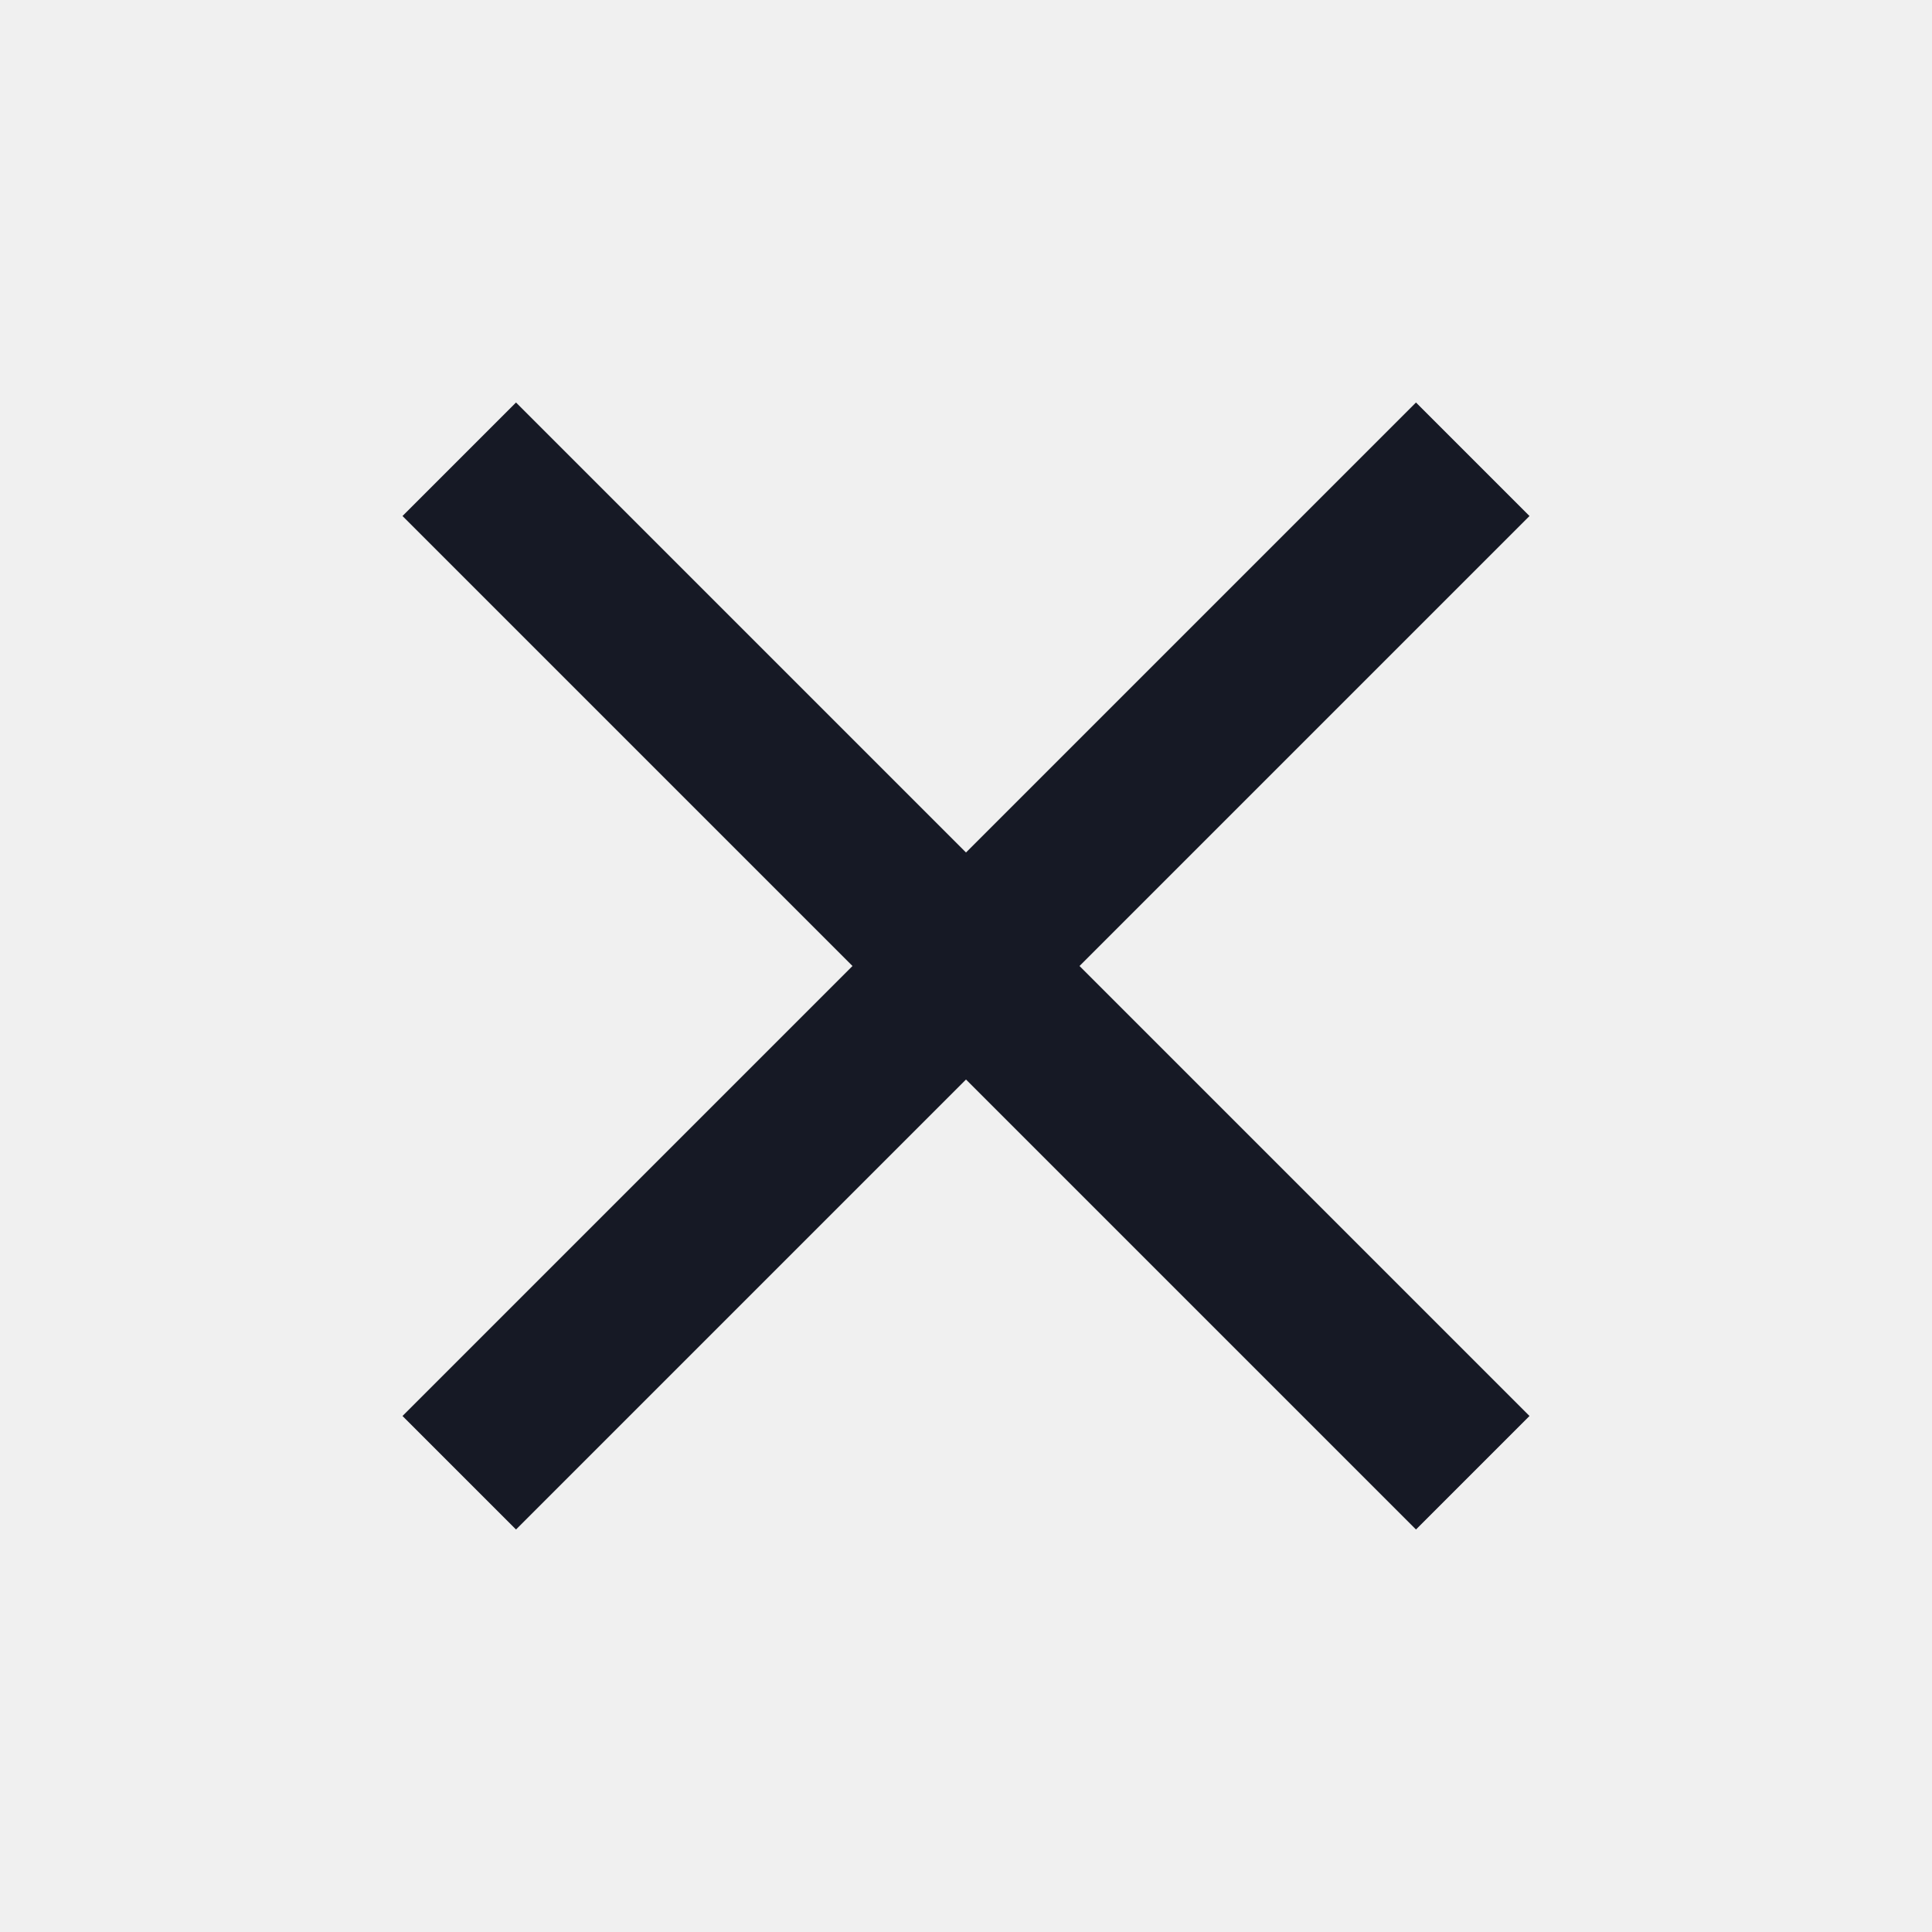
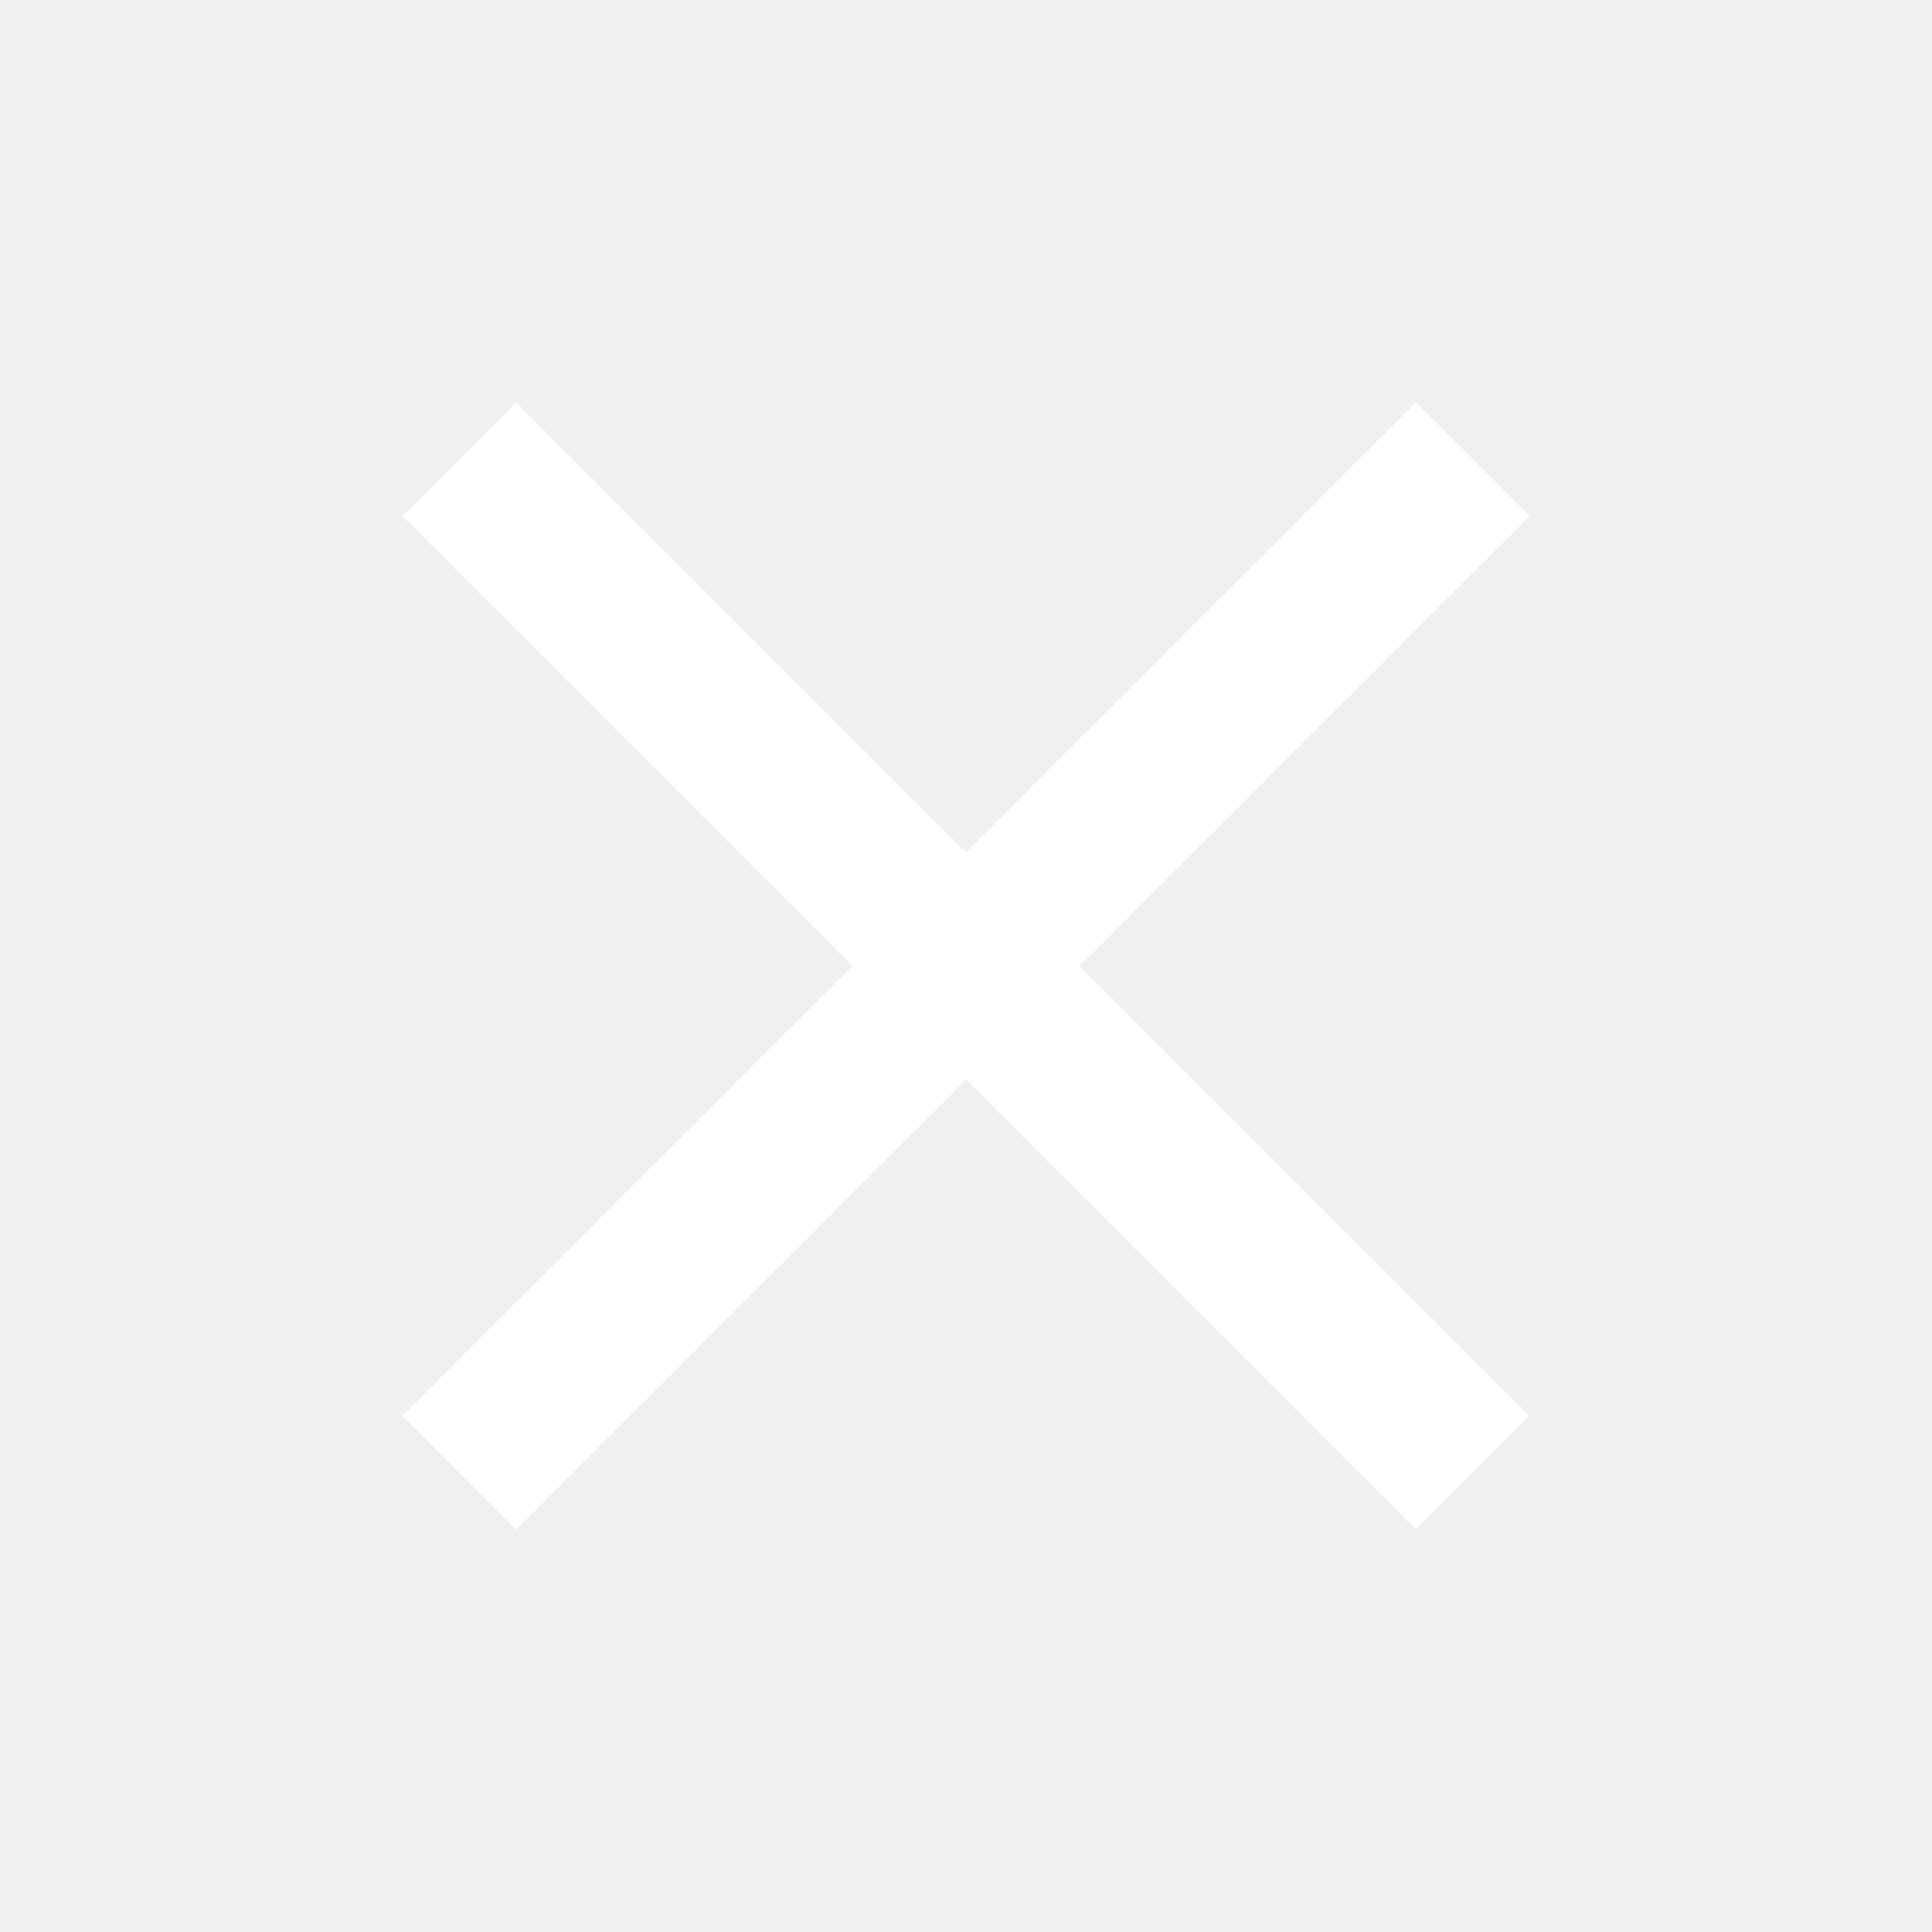
- <svg xmlns="http://www.w3.org/2000/svg" height="36px" viewBox="0 0 24 24" width="36px" fill="#161925">
+ <svg xmlns="http://www.w3.org/2000/svg" height="36px" viewBox="0 0 24 24" width="36px" fill="#fff">
  <path d="M0 0h24v24H0V0z" fill="none" />
  <path d="M19 6.41L17.59 5 12 10.59 6.41 5 5 6.41 10.59 12 5 17.59 6.41 19 12 13.41 17.59 19 19 17.59 13.41 12 19 6.41z" />
</svg>
